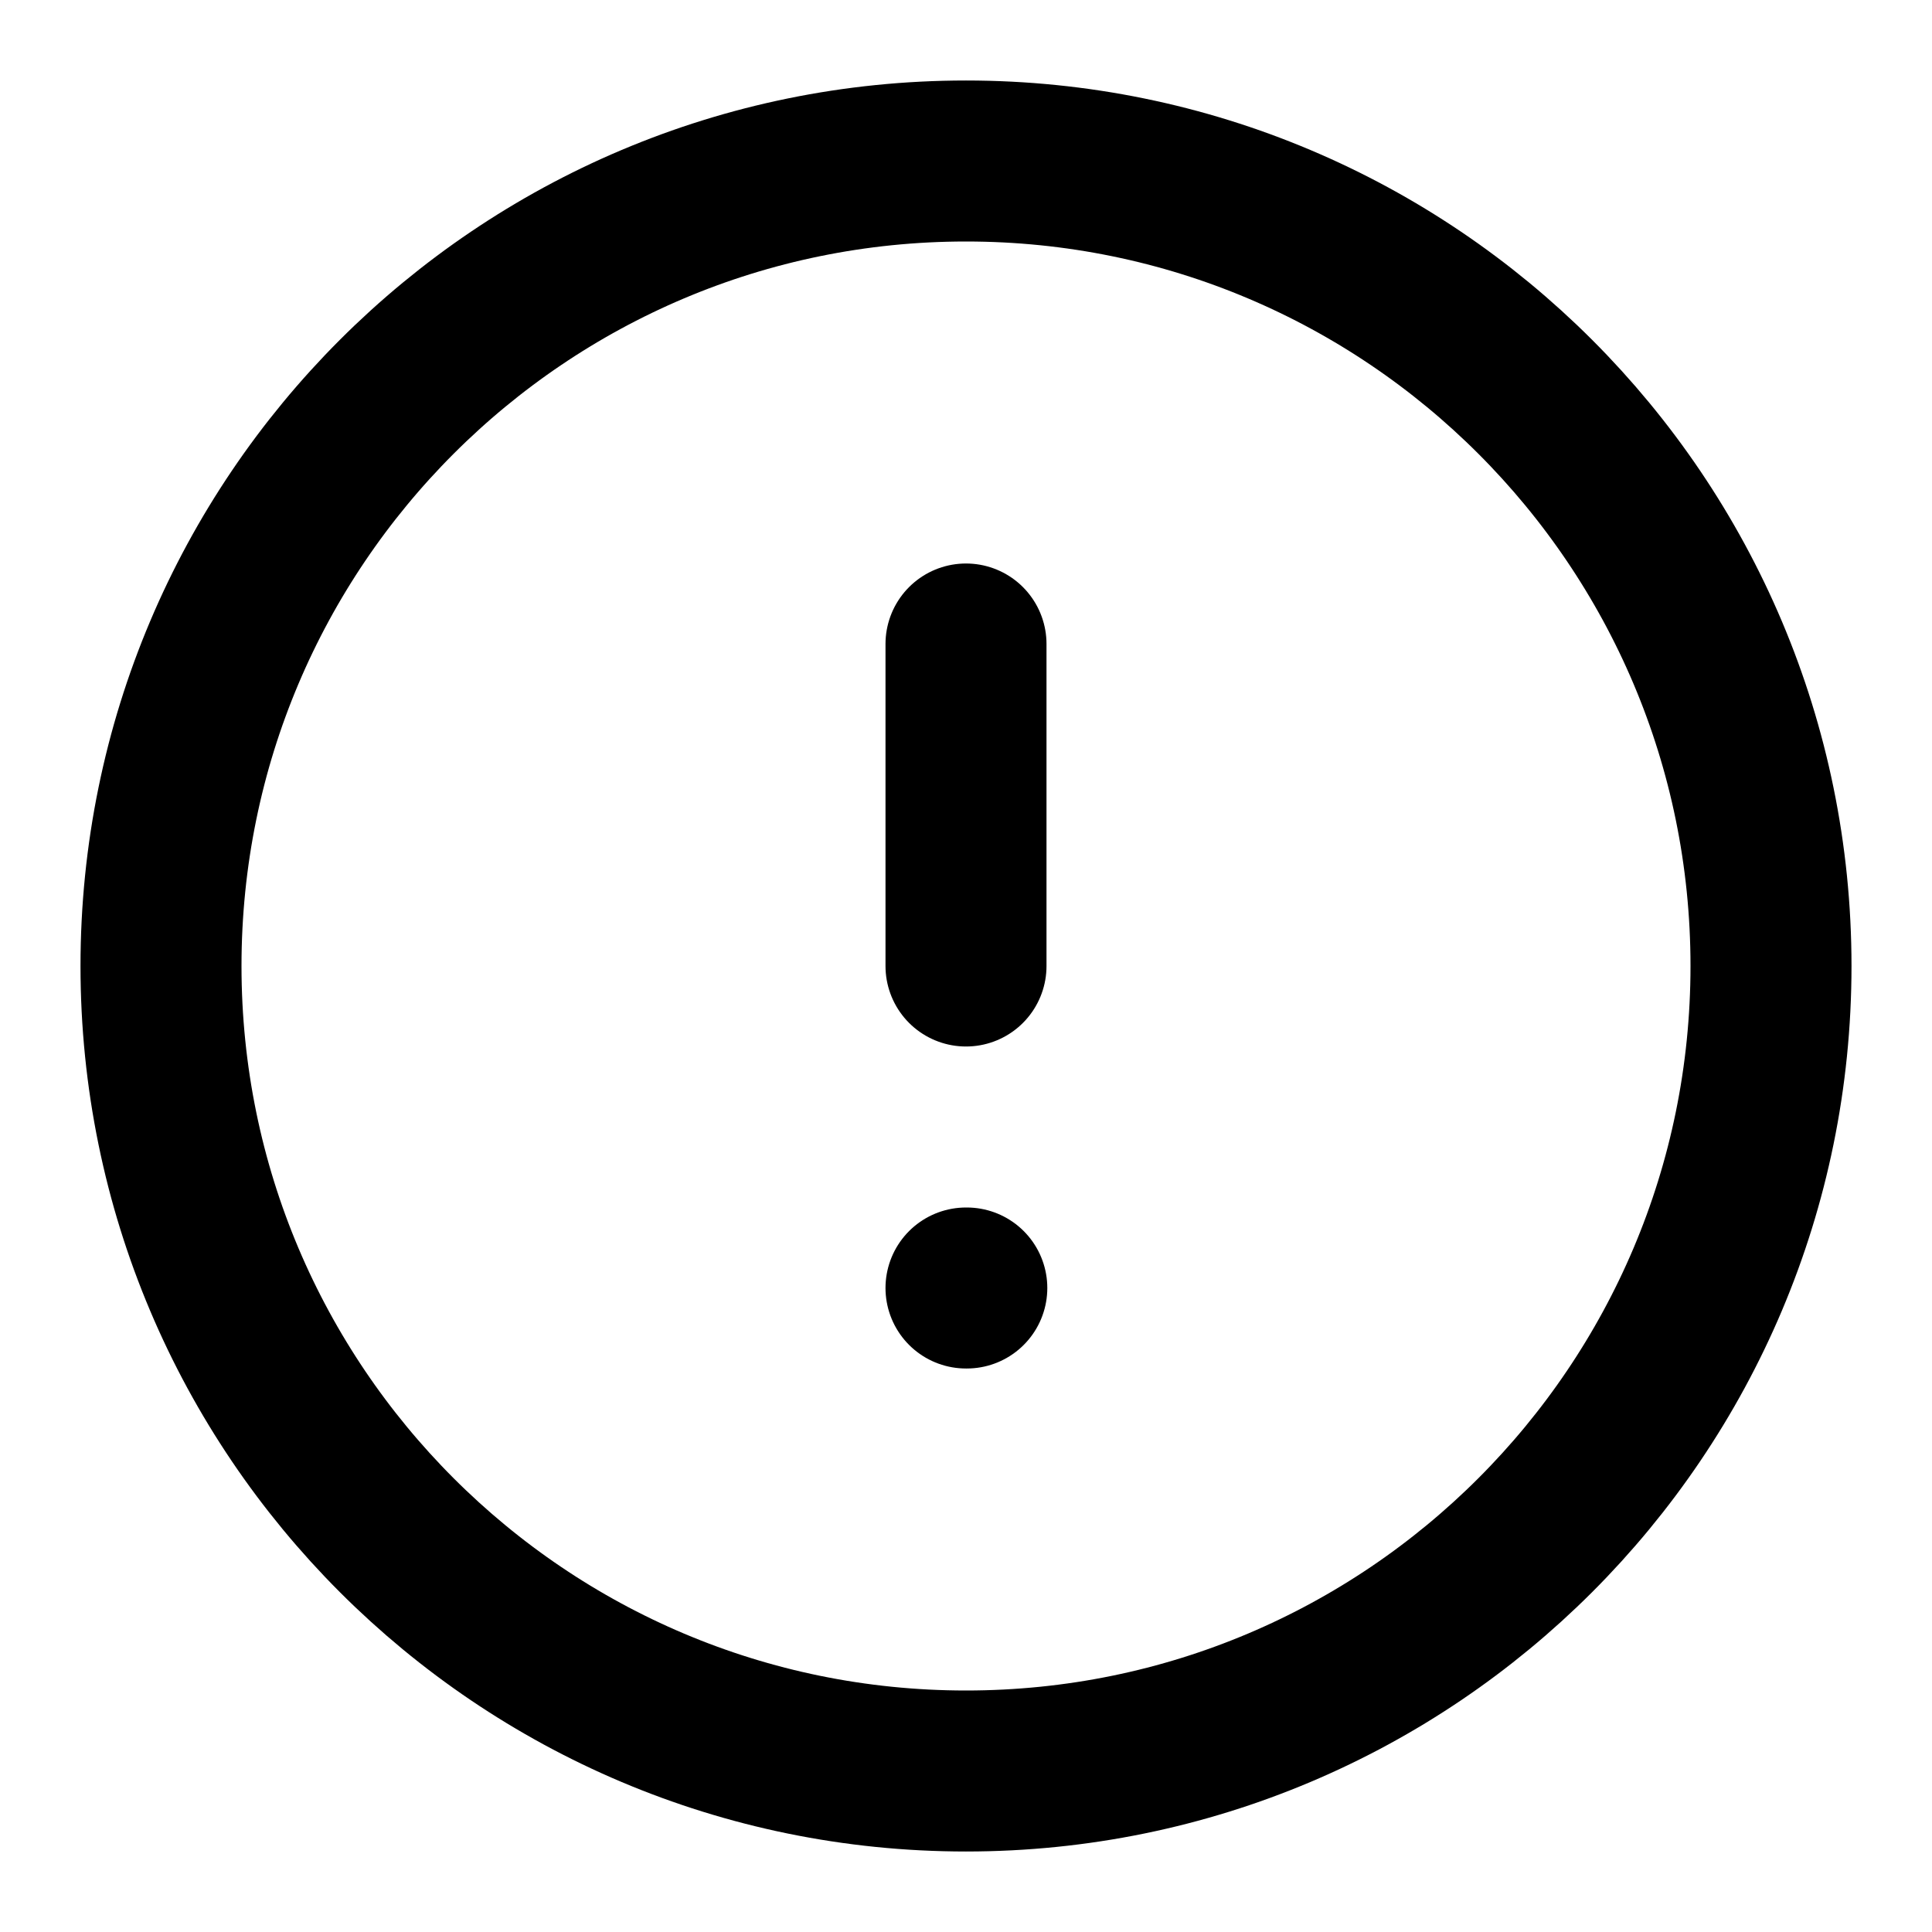
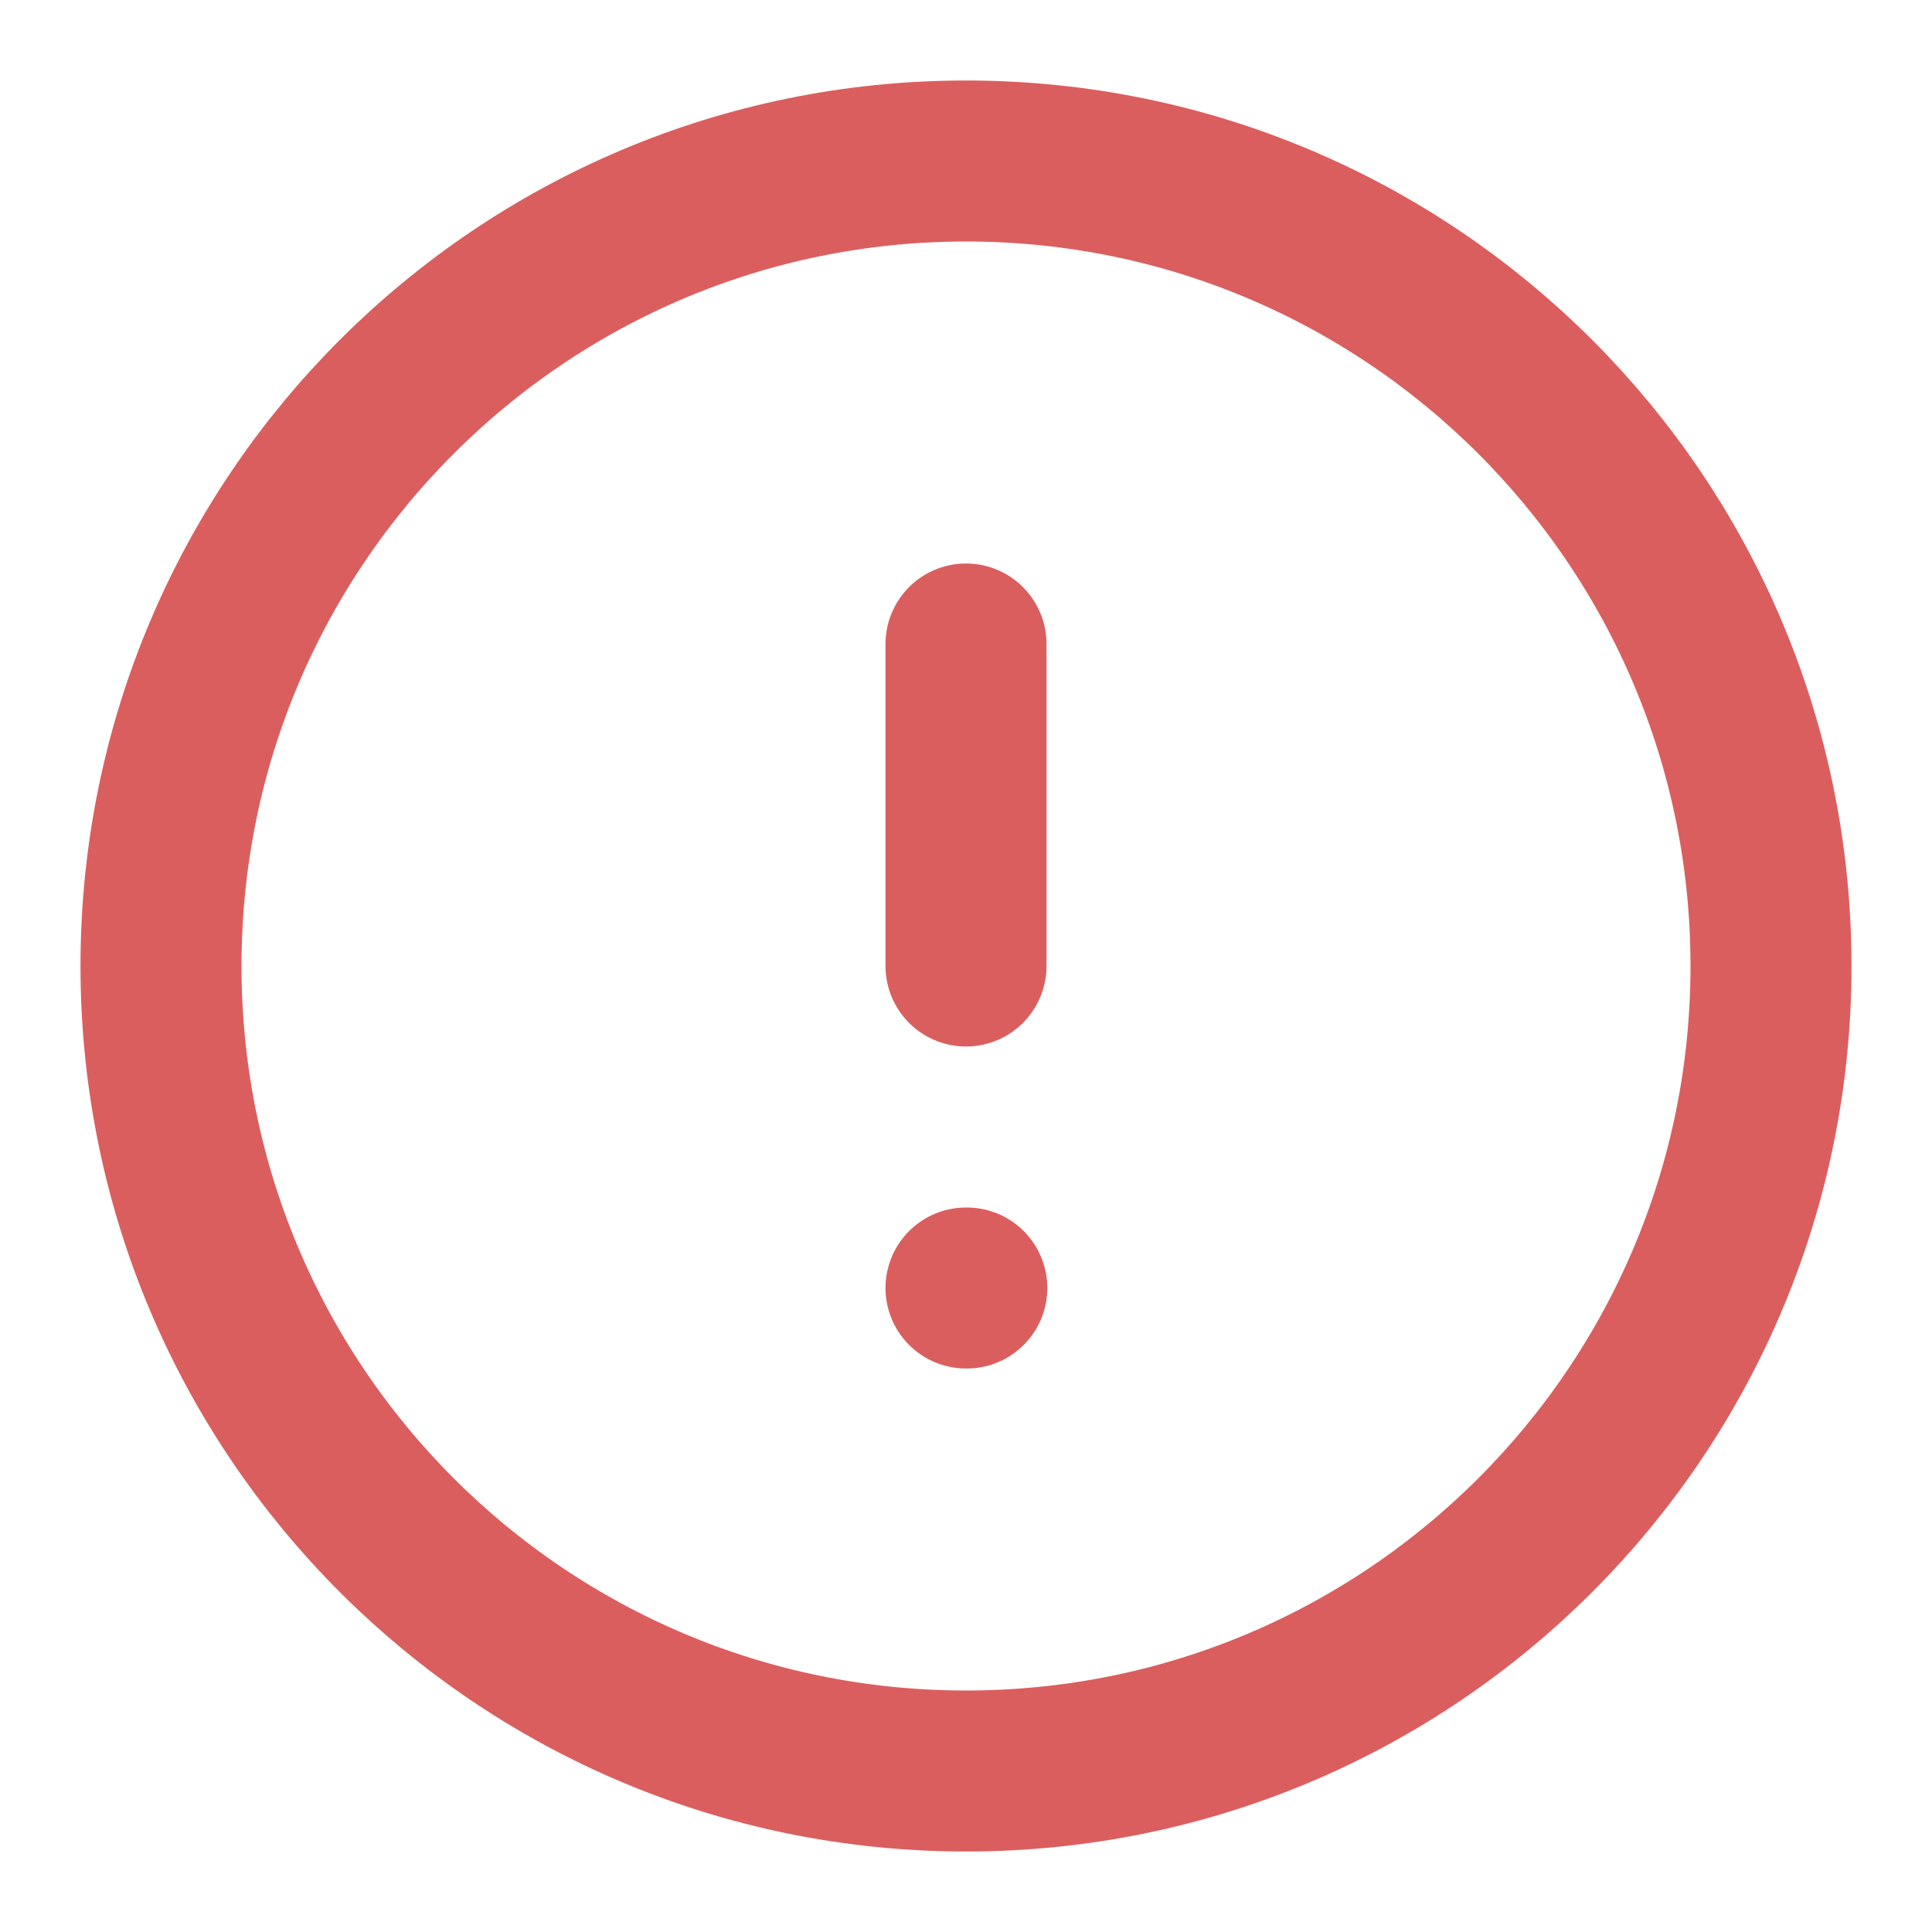
- <svg xmlns="http://www.w3.org/2000/svg" width="24" height="24" viewBox="0 0 24 24" fill="none" stroke="currentColor" stroke-width="2" stroke-linecap="round" stroke-linejoin="round" class="feather feather-alert-circle">
+ <svg xmlns="http://www.w3.org/2000/svg" width="24" height="24" viewBox="0 0 24 24" fill="none" stroke="#DB5E5E" stroke-width="2" stroke-linecap="round" stroke-linejoin="round" class="feather feather-alert-circle">
  <circle cx="12" cy="12" r="10" />
  <line x1="12" y1="8" x2="12" y2="12" />
  <line x1="12" y1="16" x2="12.01" y2="16" />
</svg>
